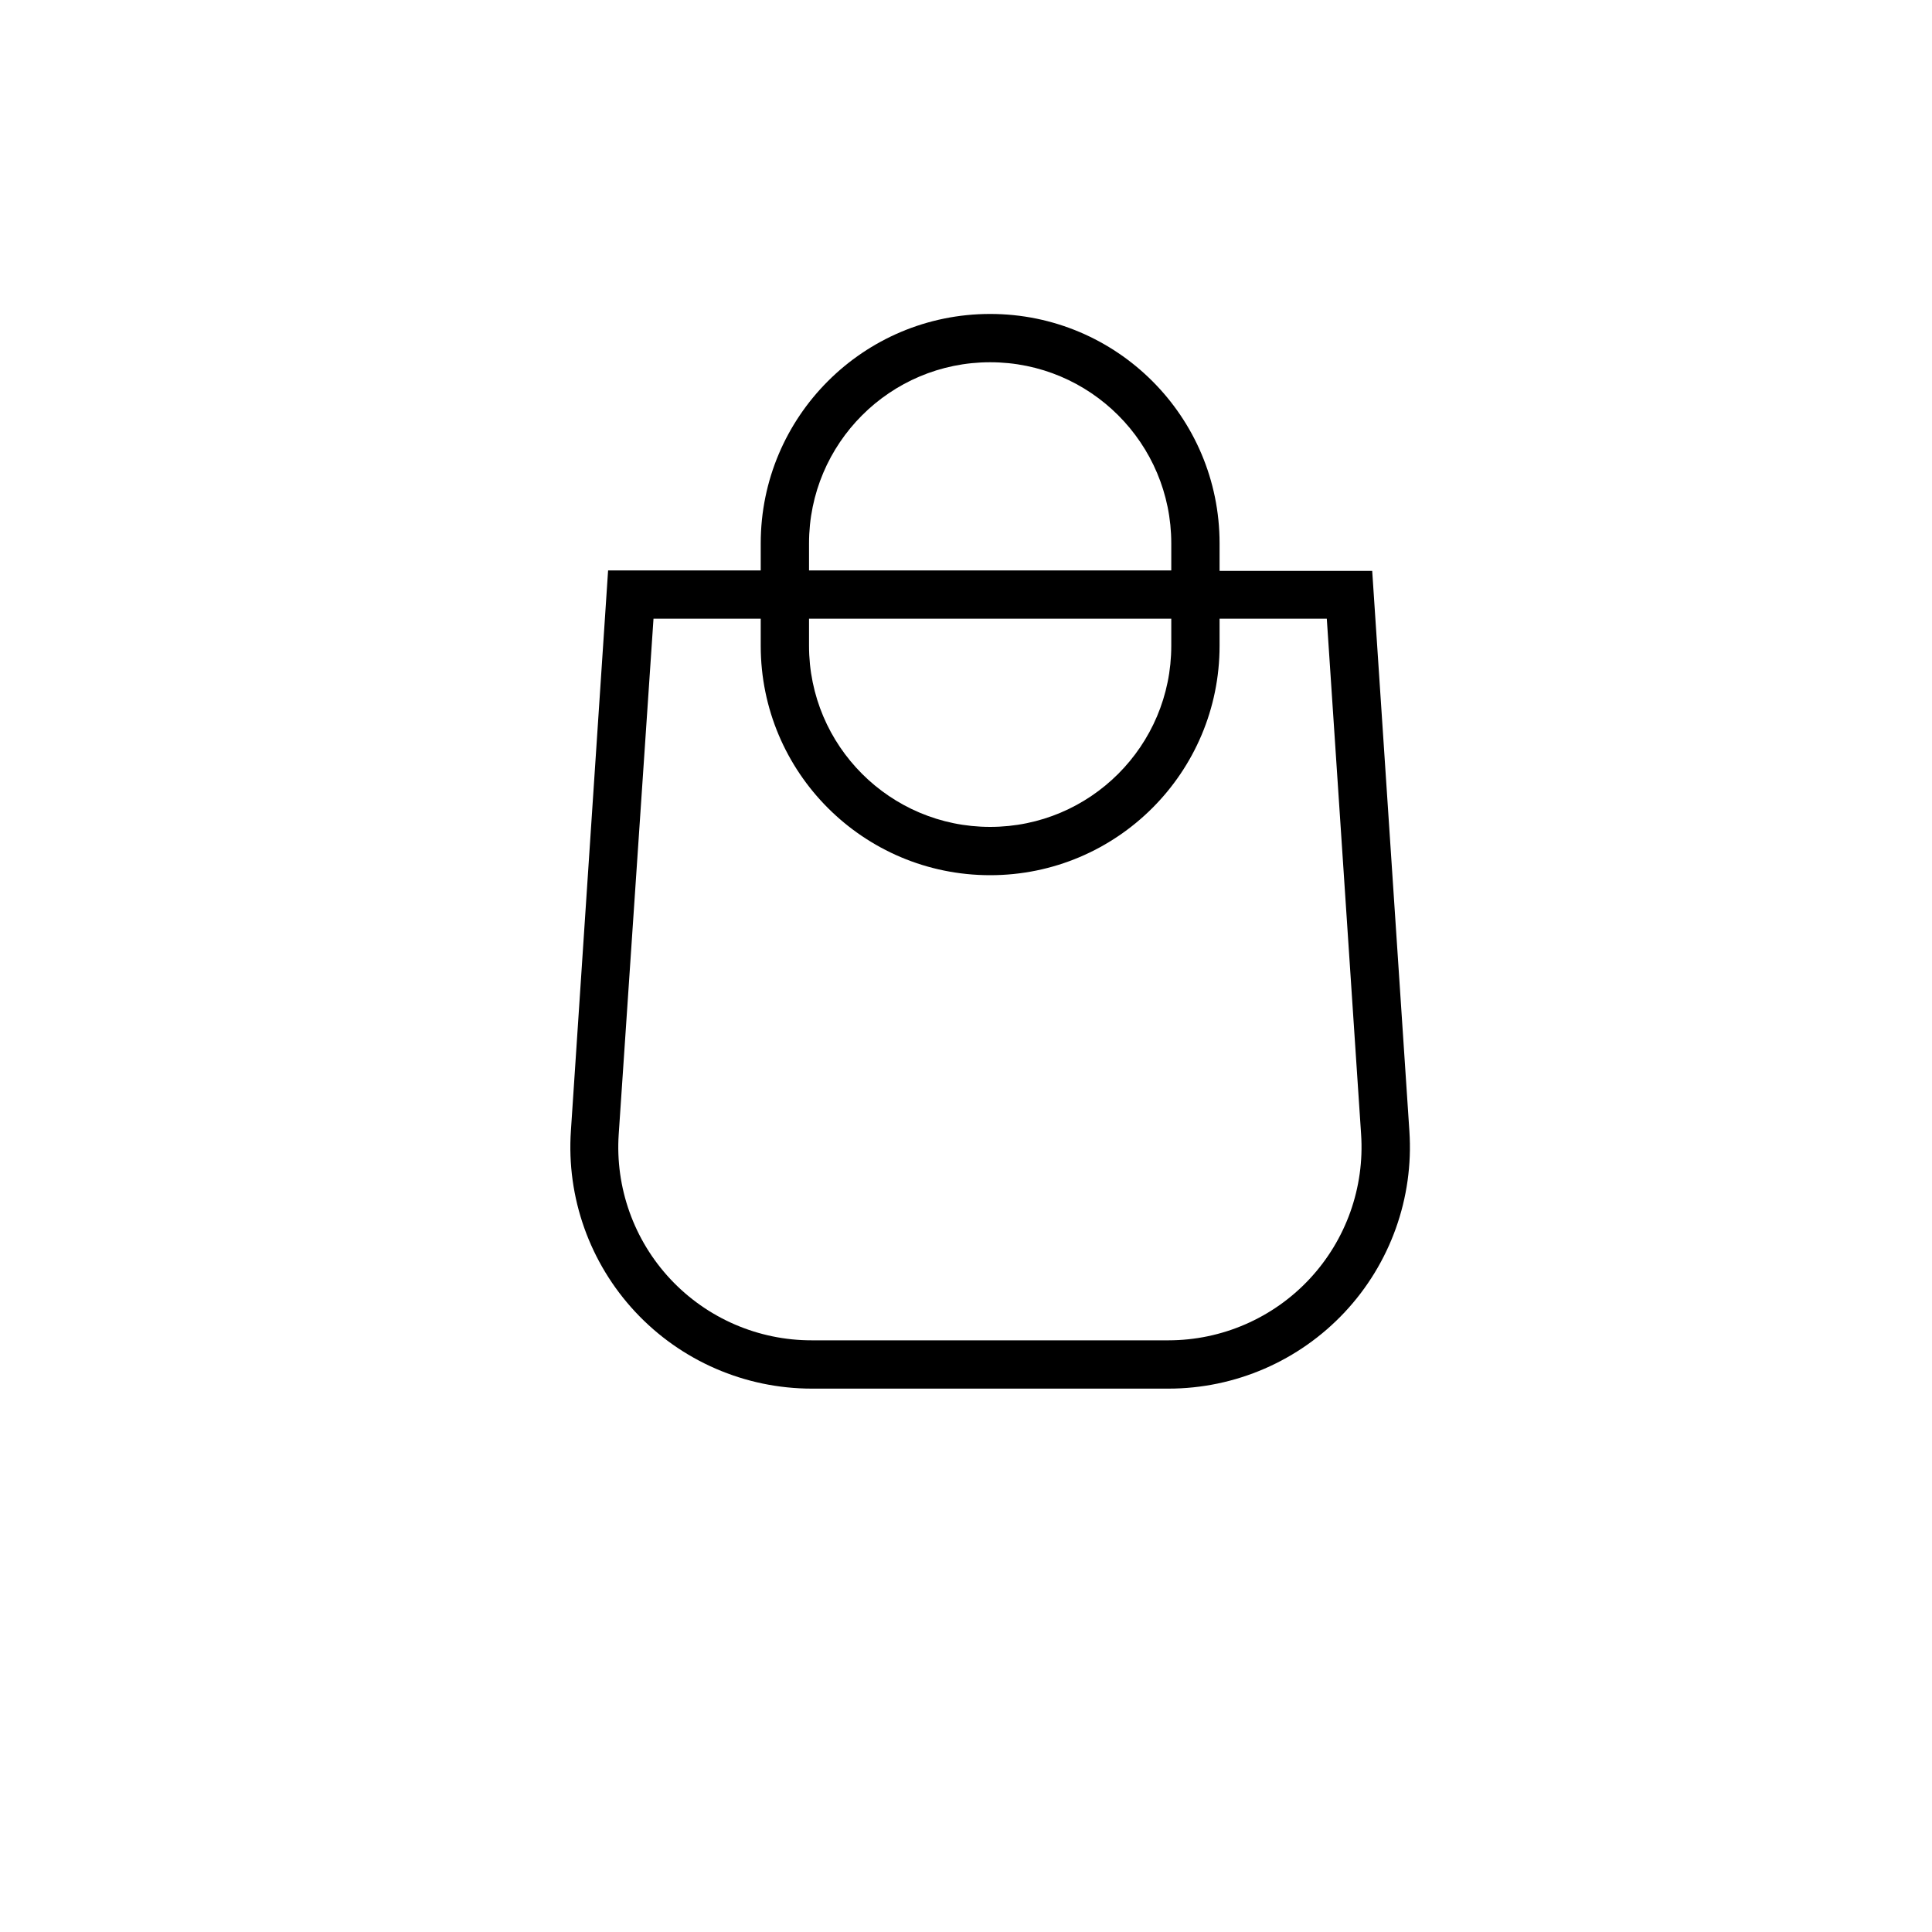
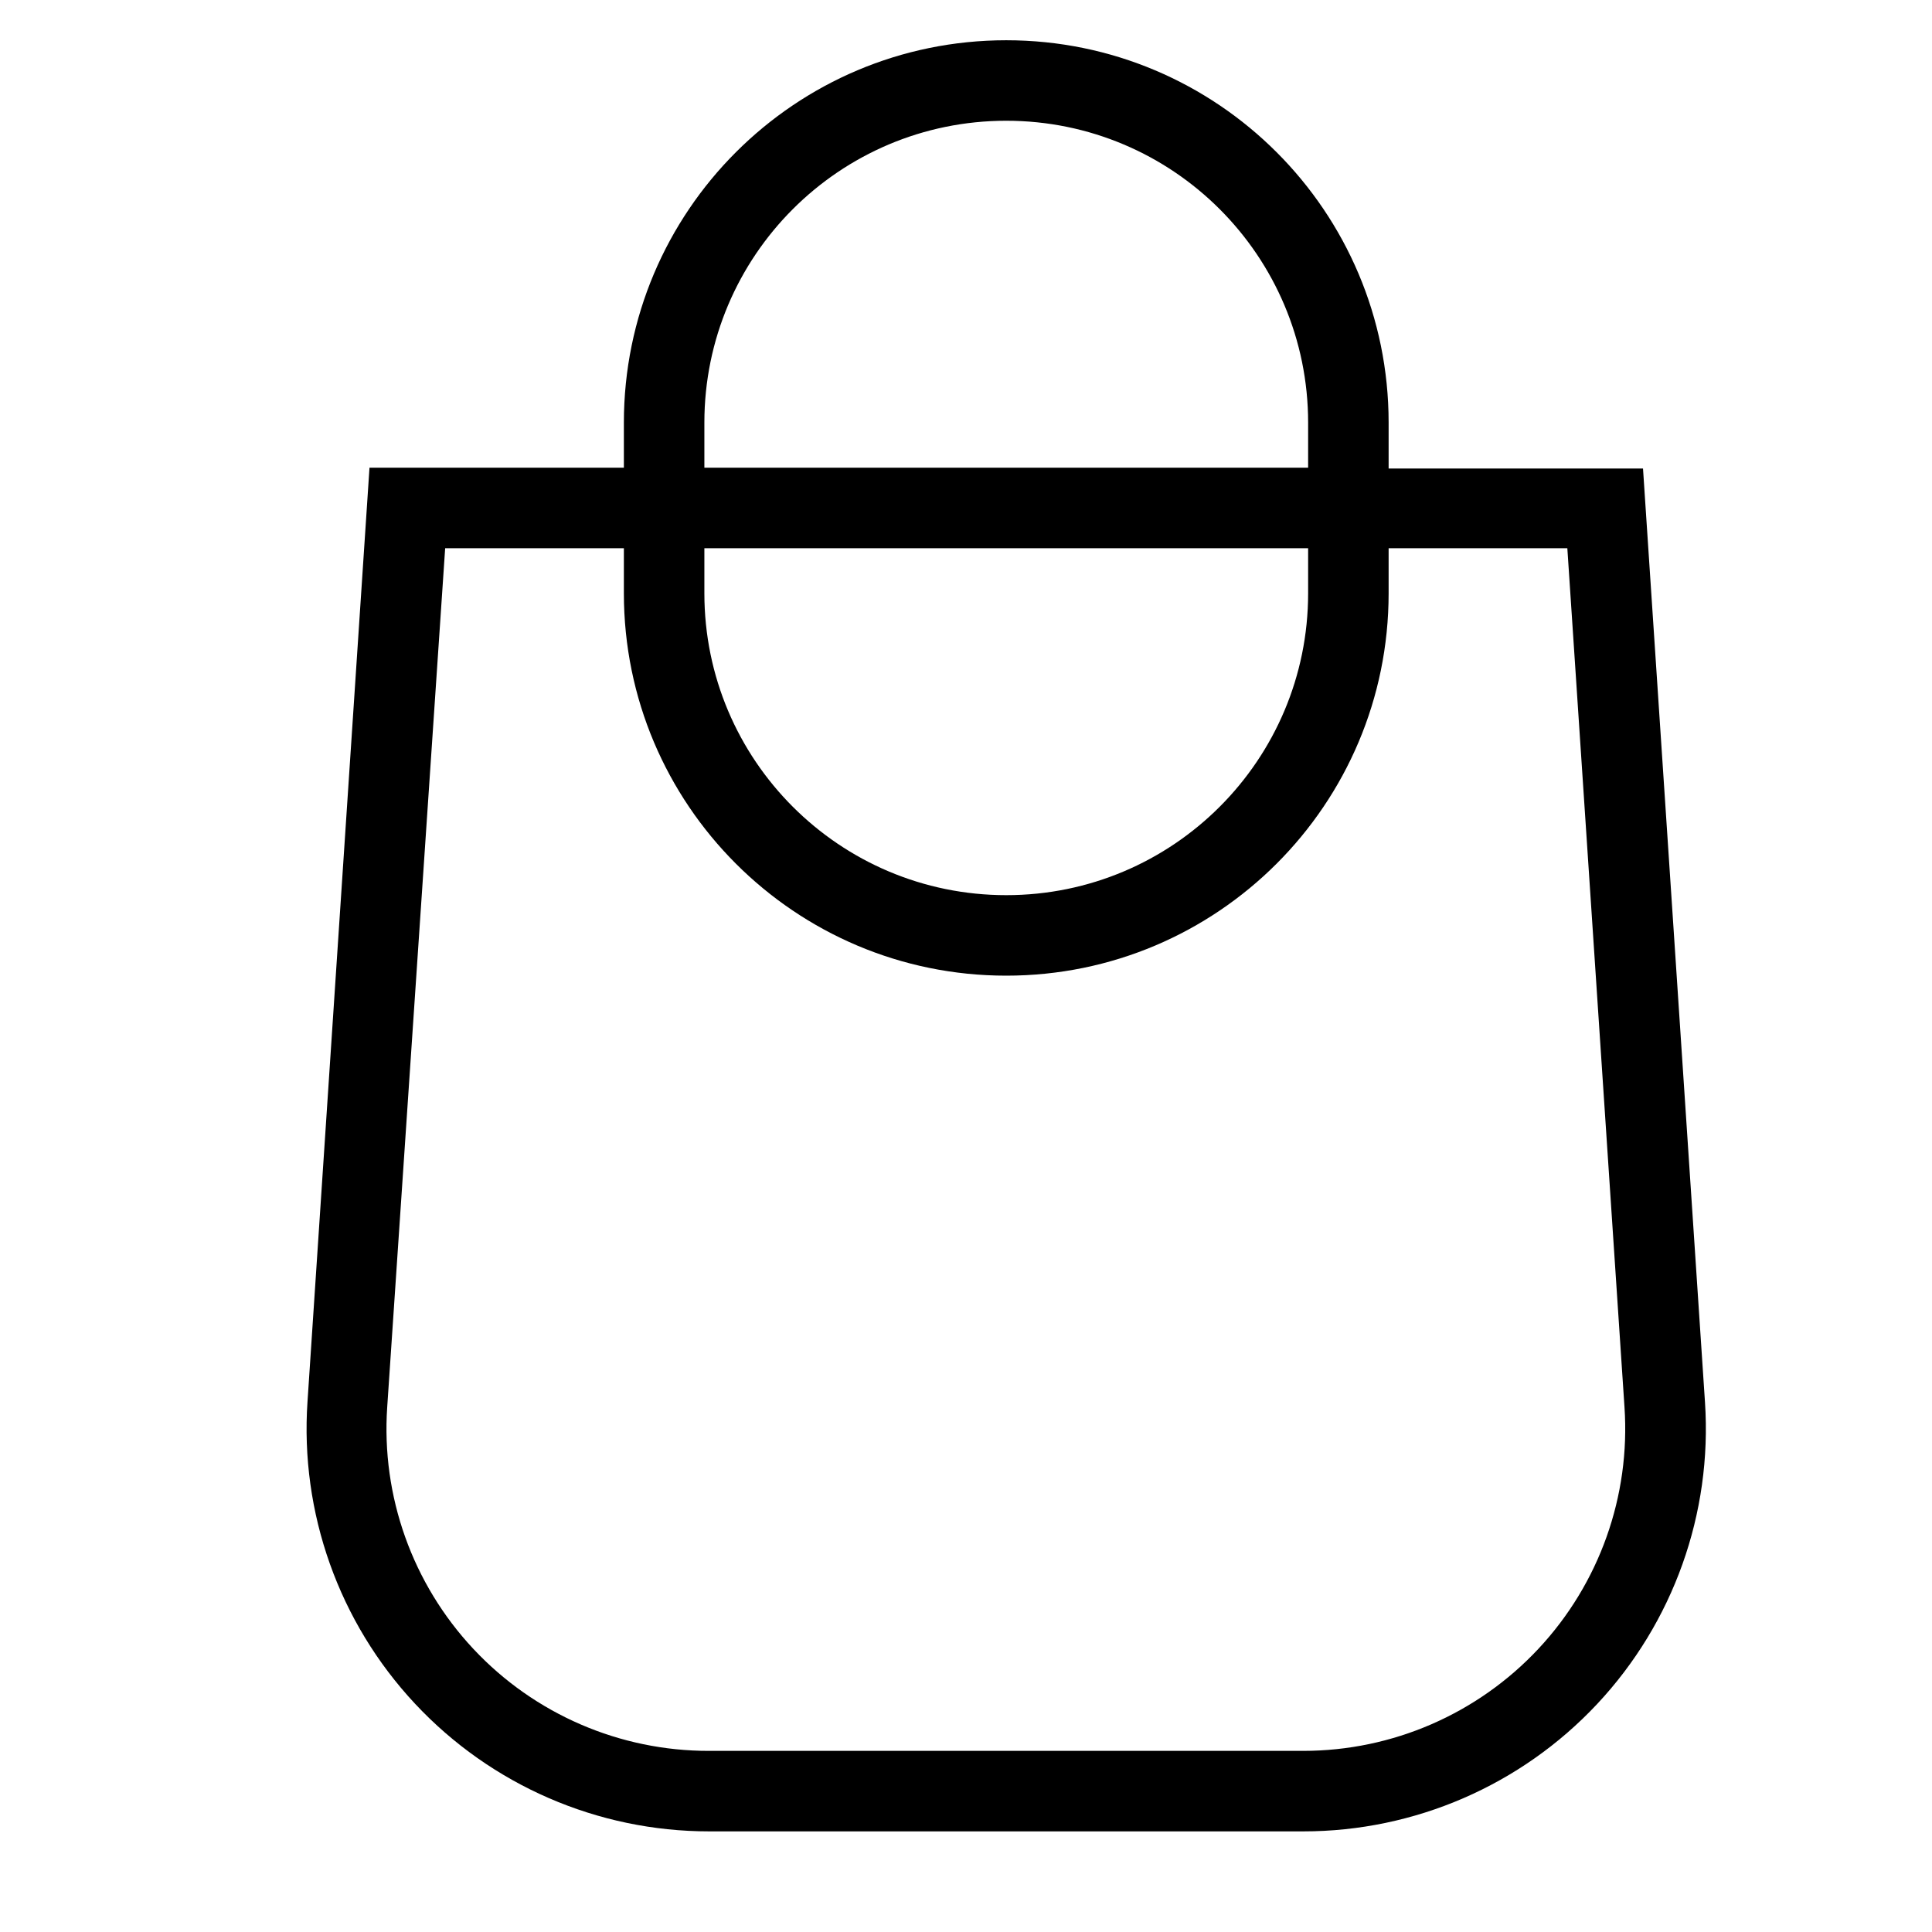
- <svg xmlns="http://www.w3.org/2000/svg" fill="none" class="icon icon-cart" viewBox="0 0 40 40">
+ <svg xmlns="http://www.w3.org/2000/svg" fill="none" class="icon icon-cart" viewBox="8 6 24 24">
  <path fill="currentColor" fill-rule="evenodd" d="M20.5 6.5a4.75 4.75 0 0 0-4.75 4.75v.56h-3.16l-.77 11.6a5 5 0 0 0 4.99 5.34h7.38a5 5 0 0 0 4.99-5.33l-.77-11.6h-3.16v-.57A4.75 4.75 0 0 0 20.5 6.5m3.75 5.31v-.56a3.75 3.75 0 1 0-7.5 0v.56zm-7.5 1h7.5v.56a3.75 3.75 0 1 1-7.5 0zm-1 0v.56a4.75 4.75 0 1 0 9.5 0v-.56h2.22l.71 10.67a4 4 0 0 1-3.99 4.27h-7.38a4 4 0 0 1-4-4.27l.72-10.67z" />
</svg>
